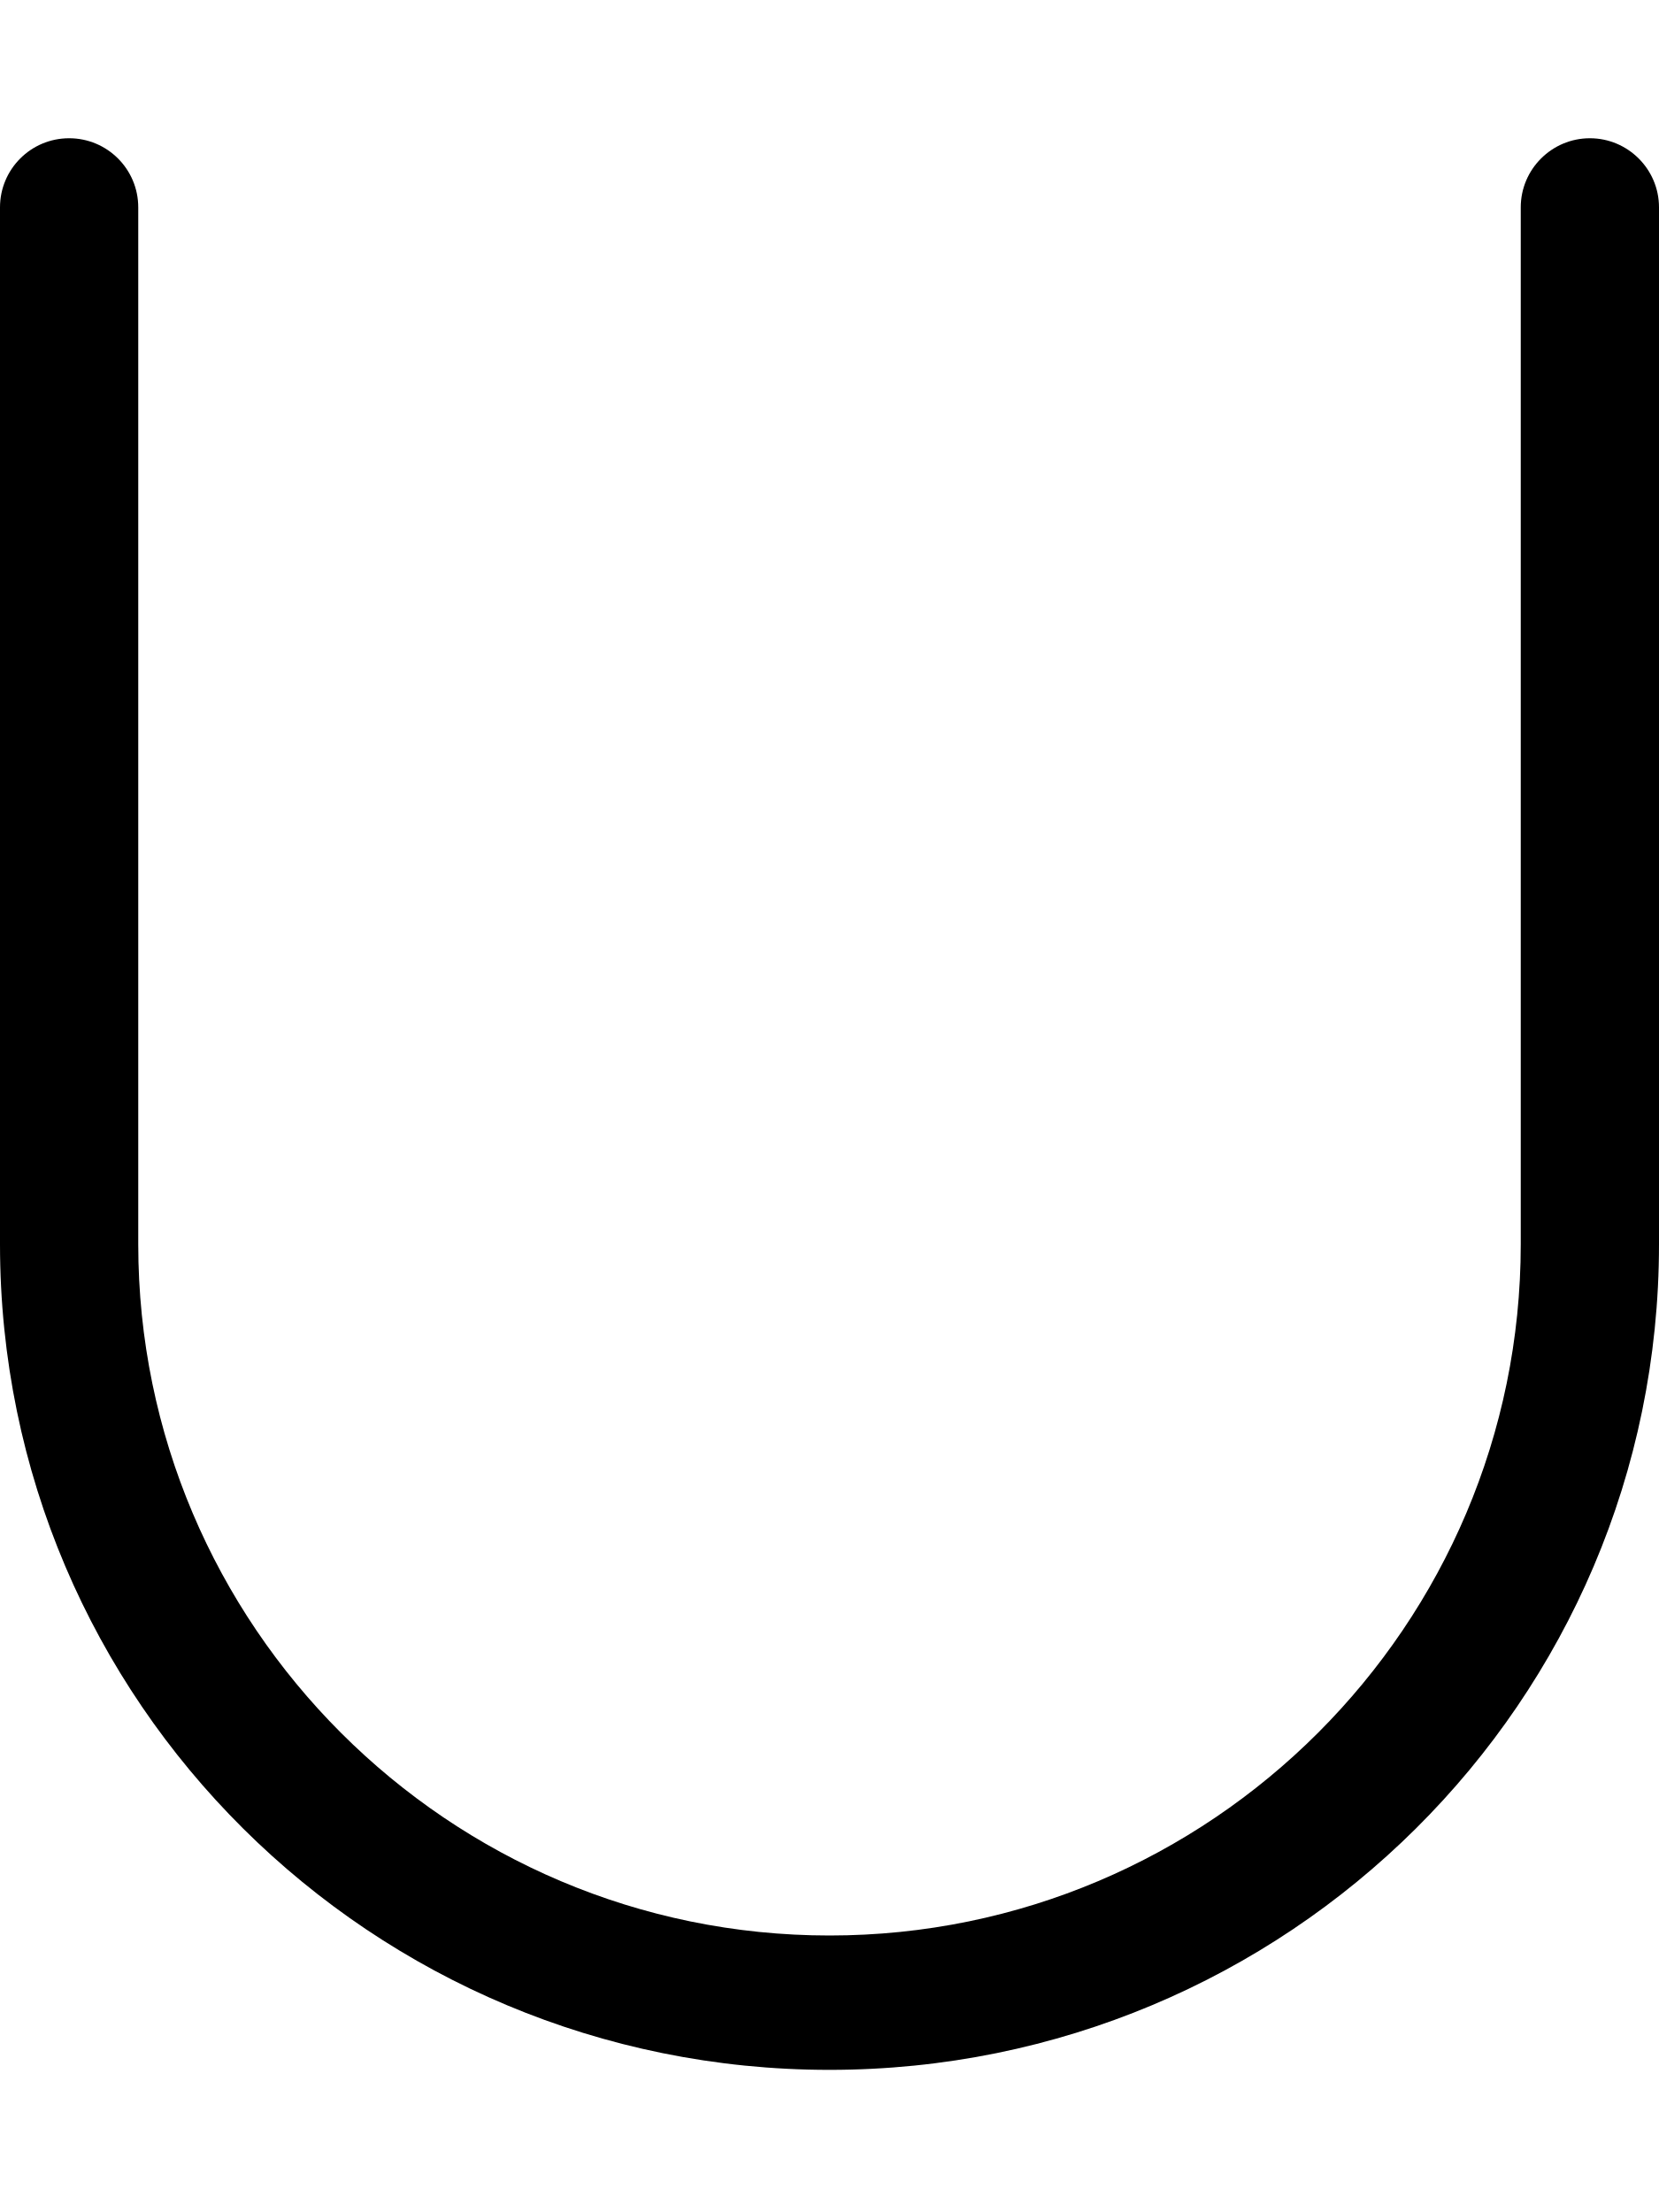
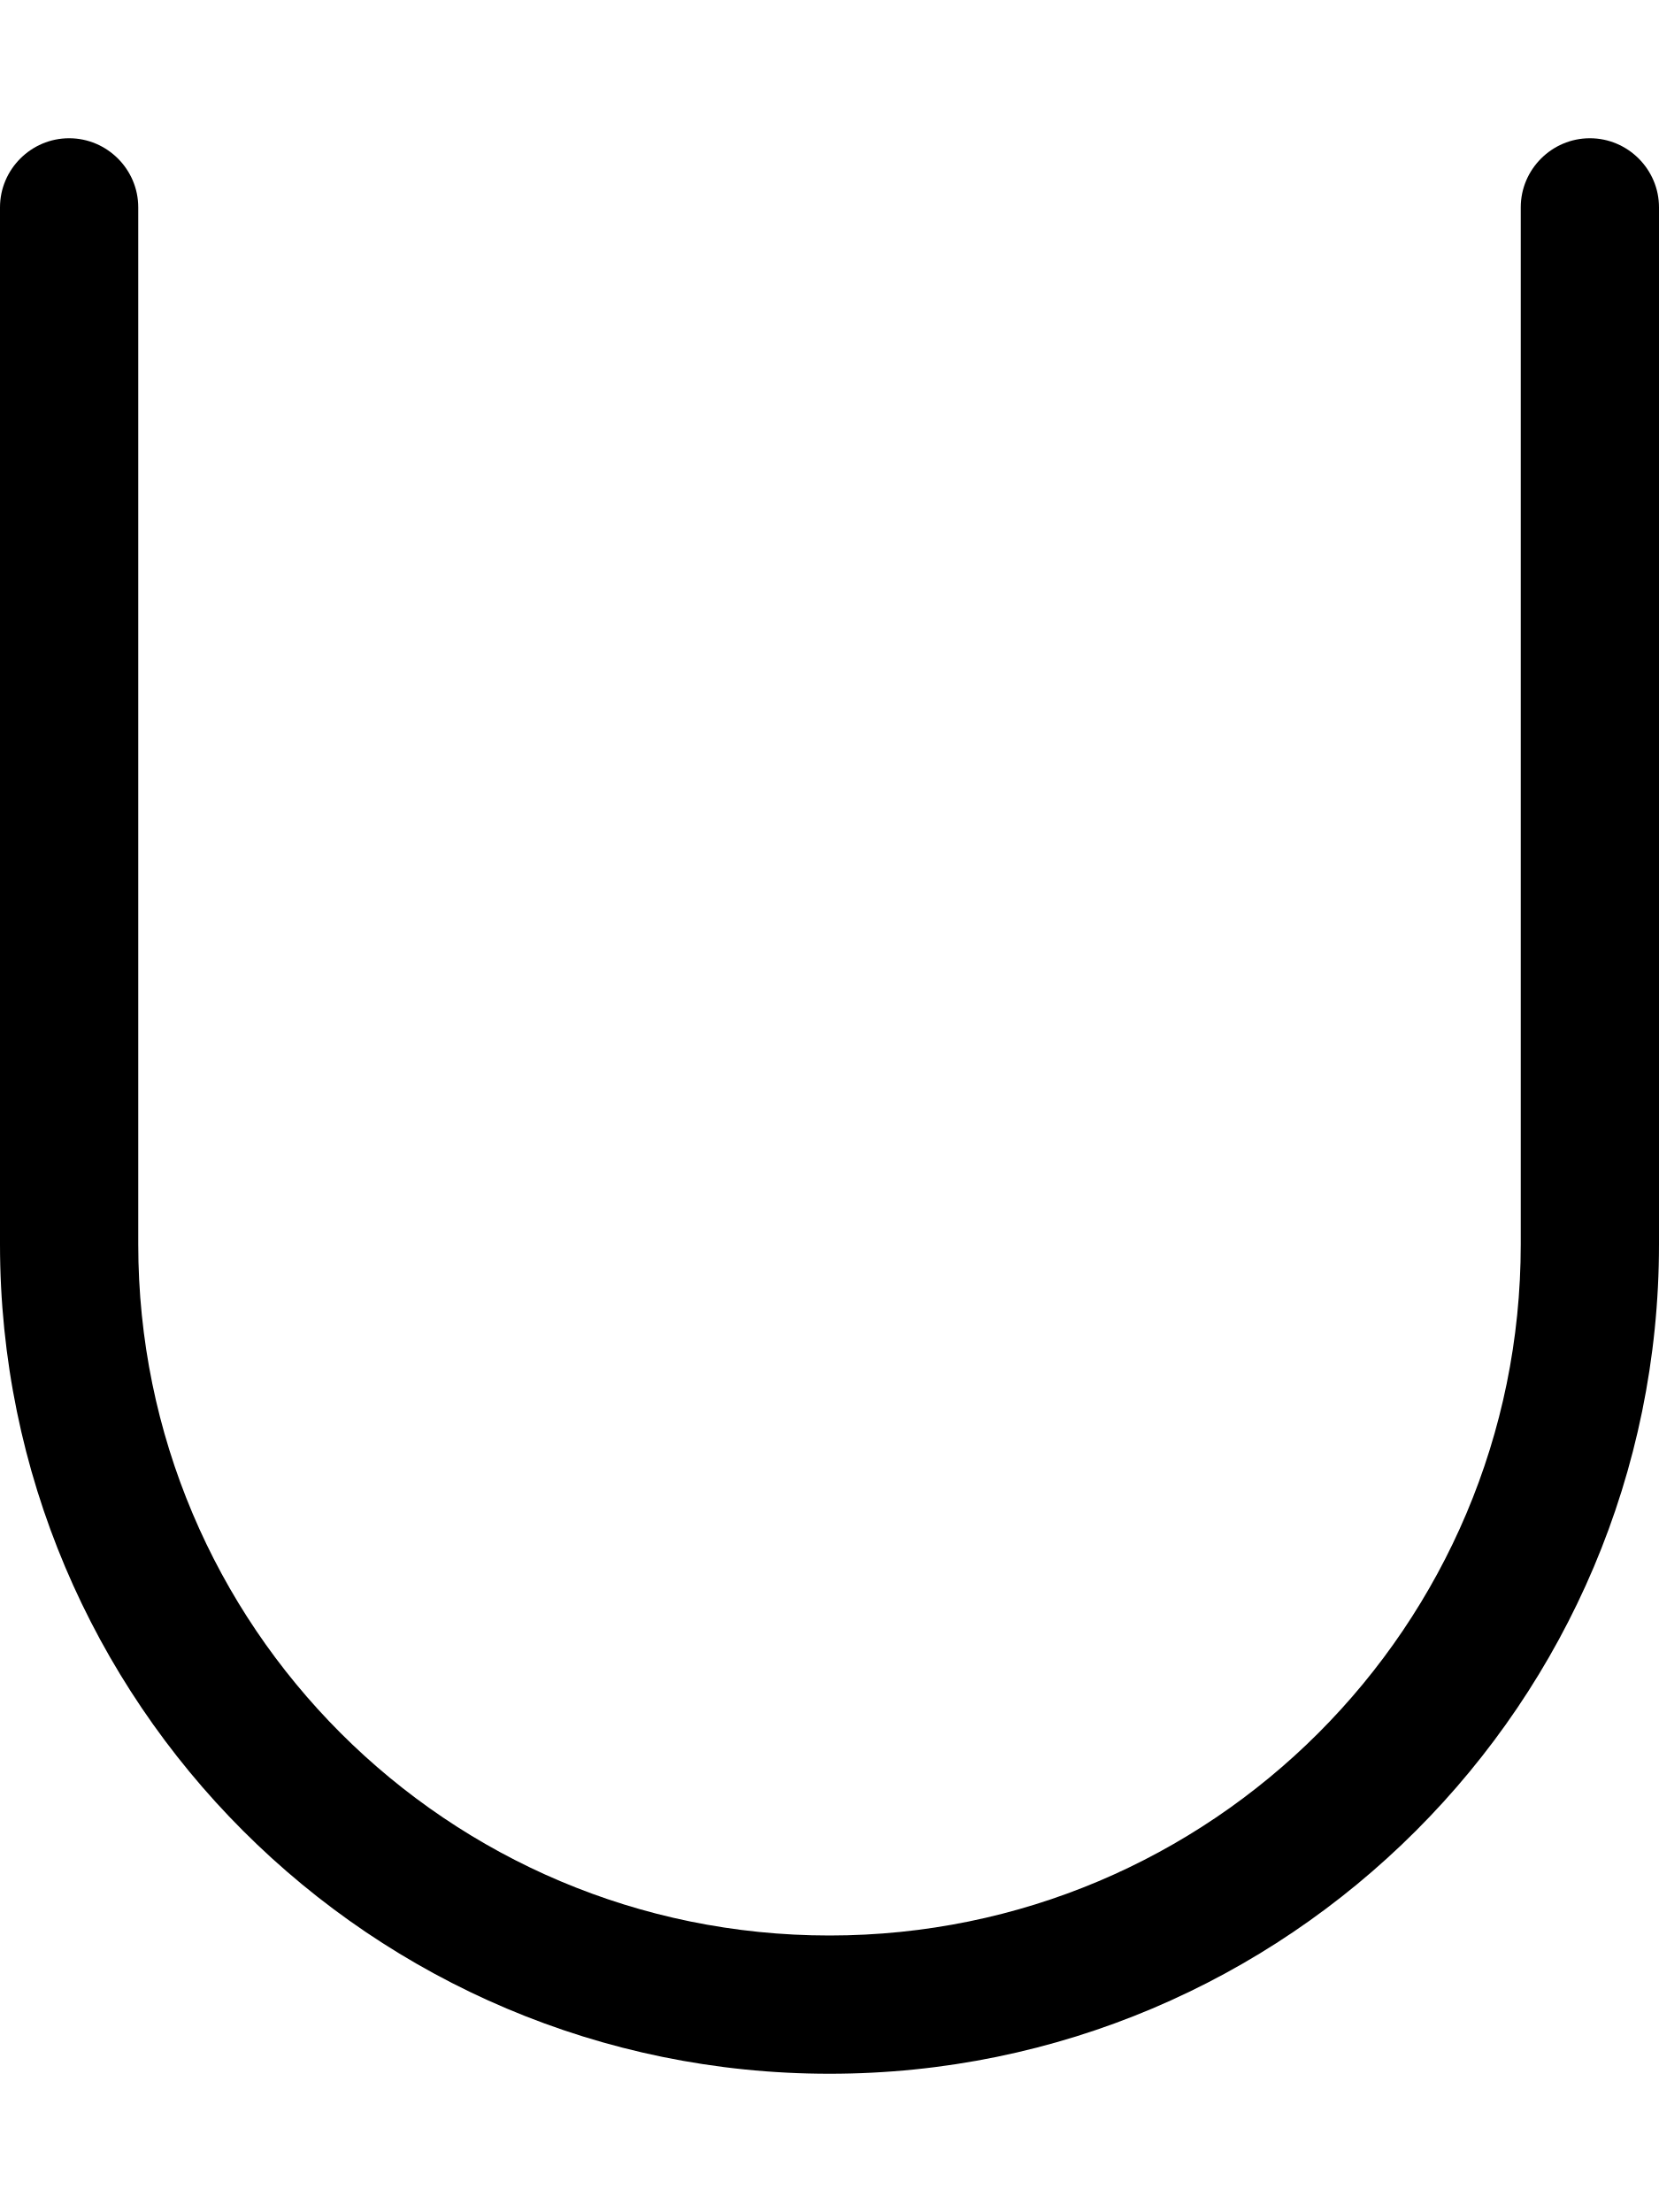
<svg xmlns="http://www.w3.org/2000/svg" viewBox="0 0 384 512">
-   <path d="M0 288V48C0 39.16 7.156 32 16 32S32 39.16 32 48V288c0 88.22 71.78 160 160 160s160-71.78 160-160V48C352 39.16 359.2 32 368 32S384 39.16 384 48v240c0 105.9-86.13 191.1-192 191.1S0 393.9 0 288z" />
+   <path d="M16 32c8.8 0 16 7.2 16 16V288c0 88.4 71.6 160 160 160s160-71.6 160-160V48c0-8.8 7.2-16 16-16s16 7.2 16 16V288c0 106-86 192-192 192S0 394 0 288V48c0-8.8 7.2-16 16-16z" />
</svg>
